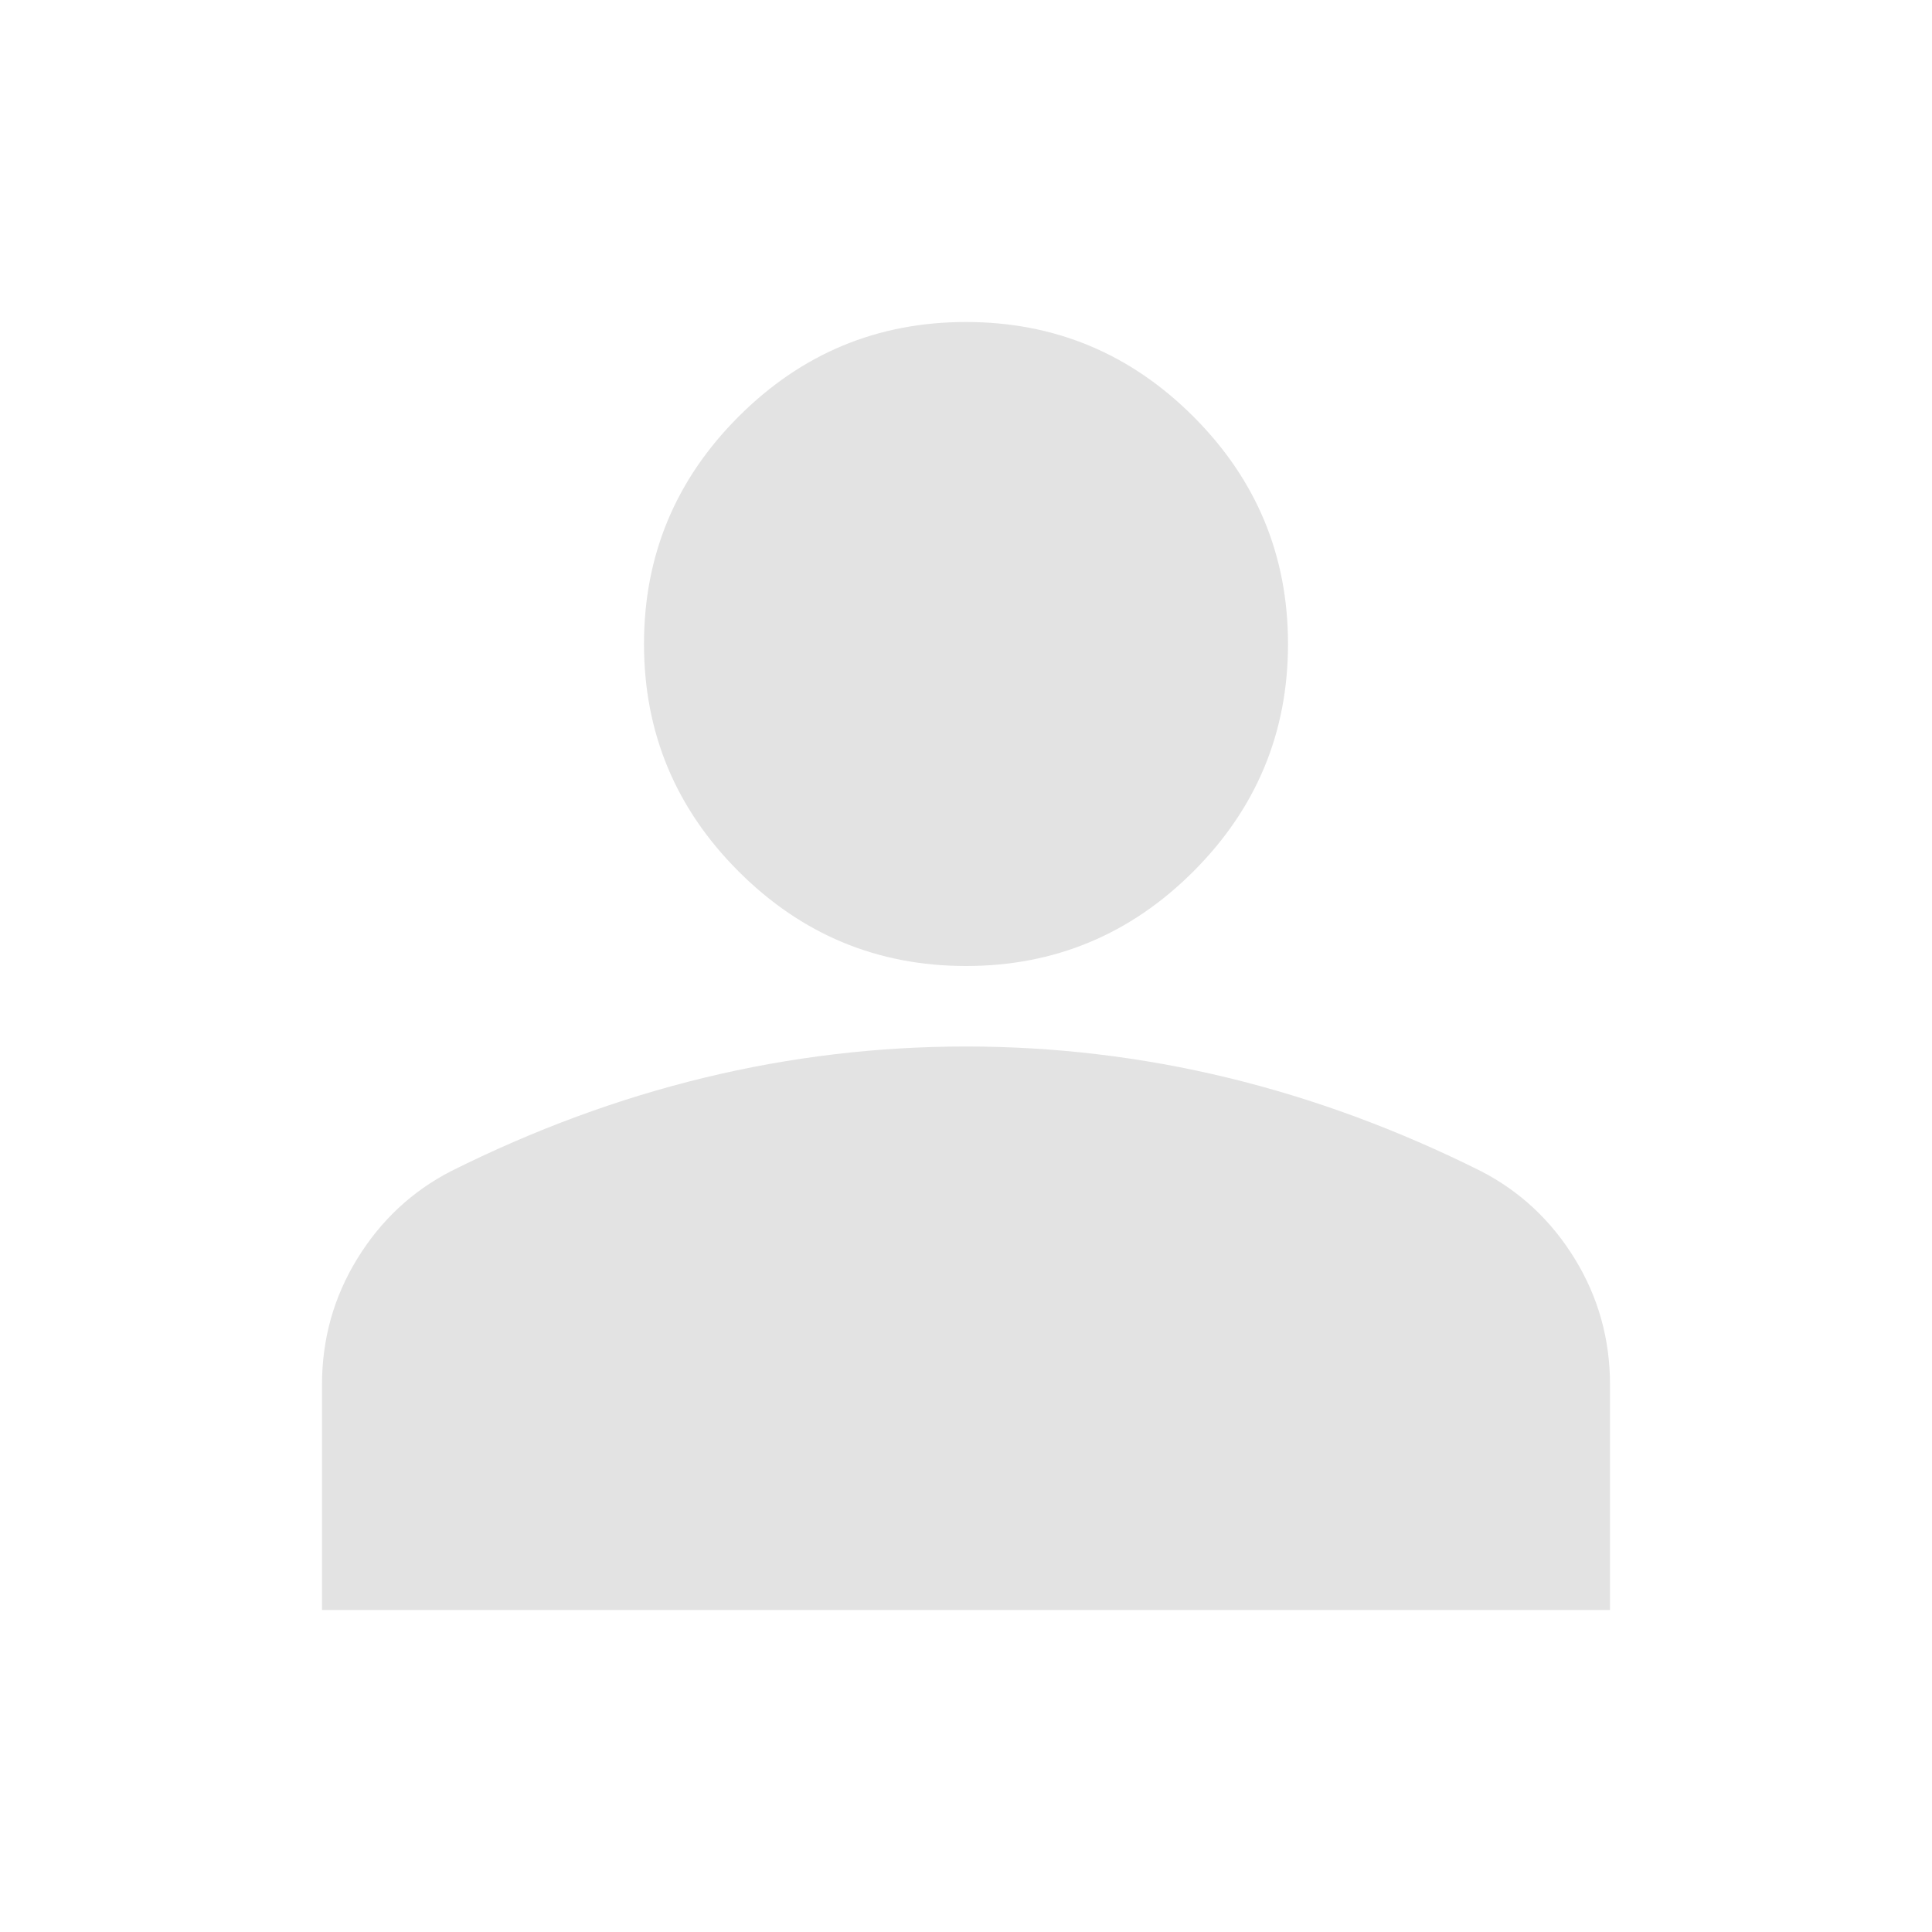
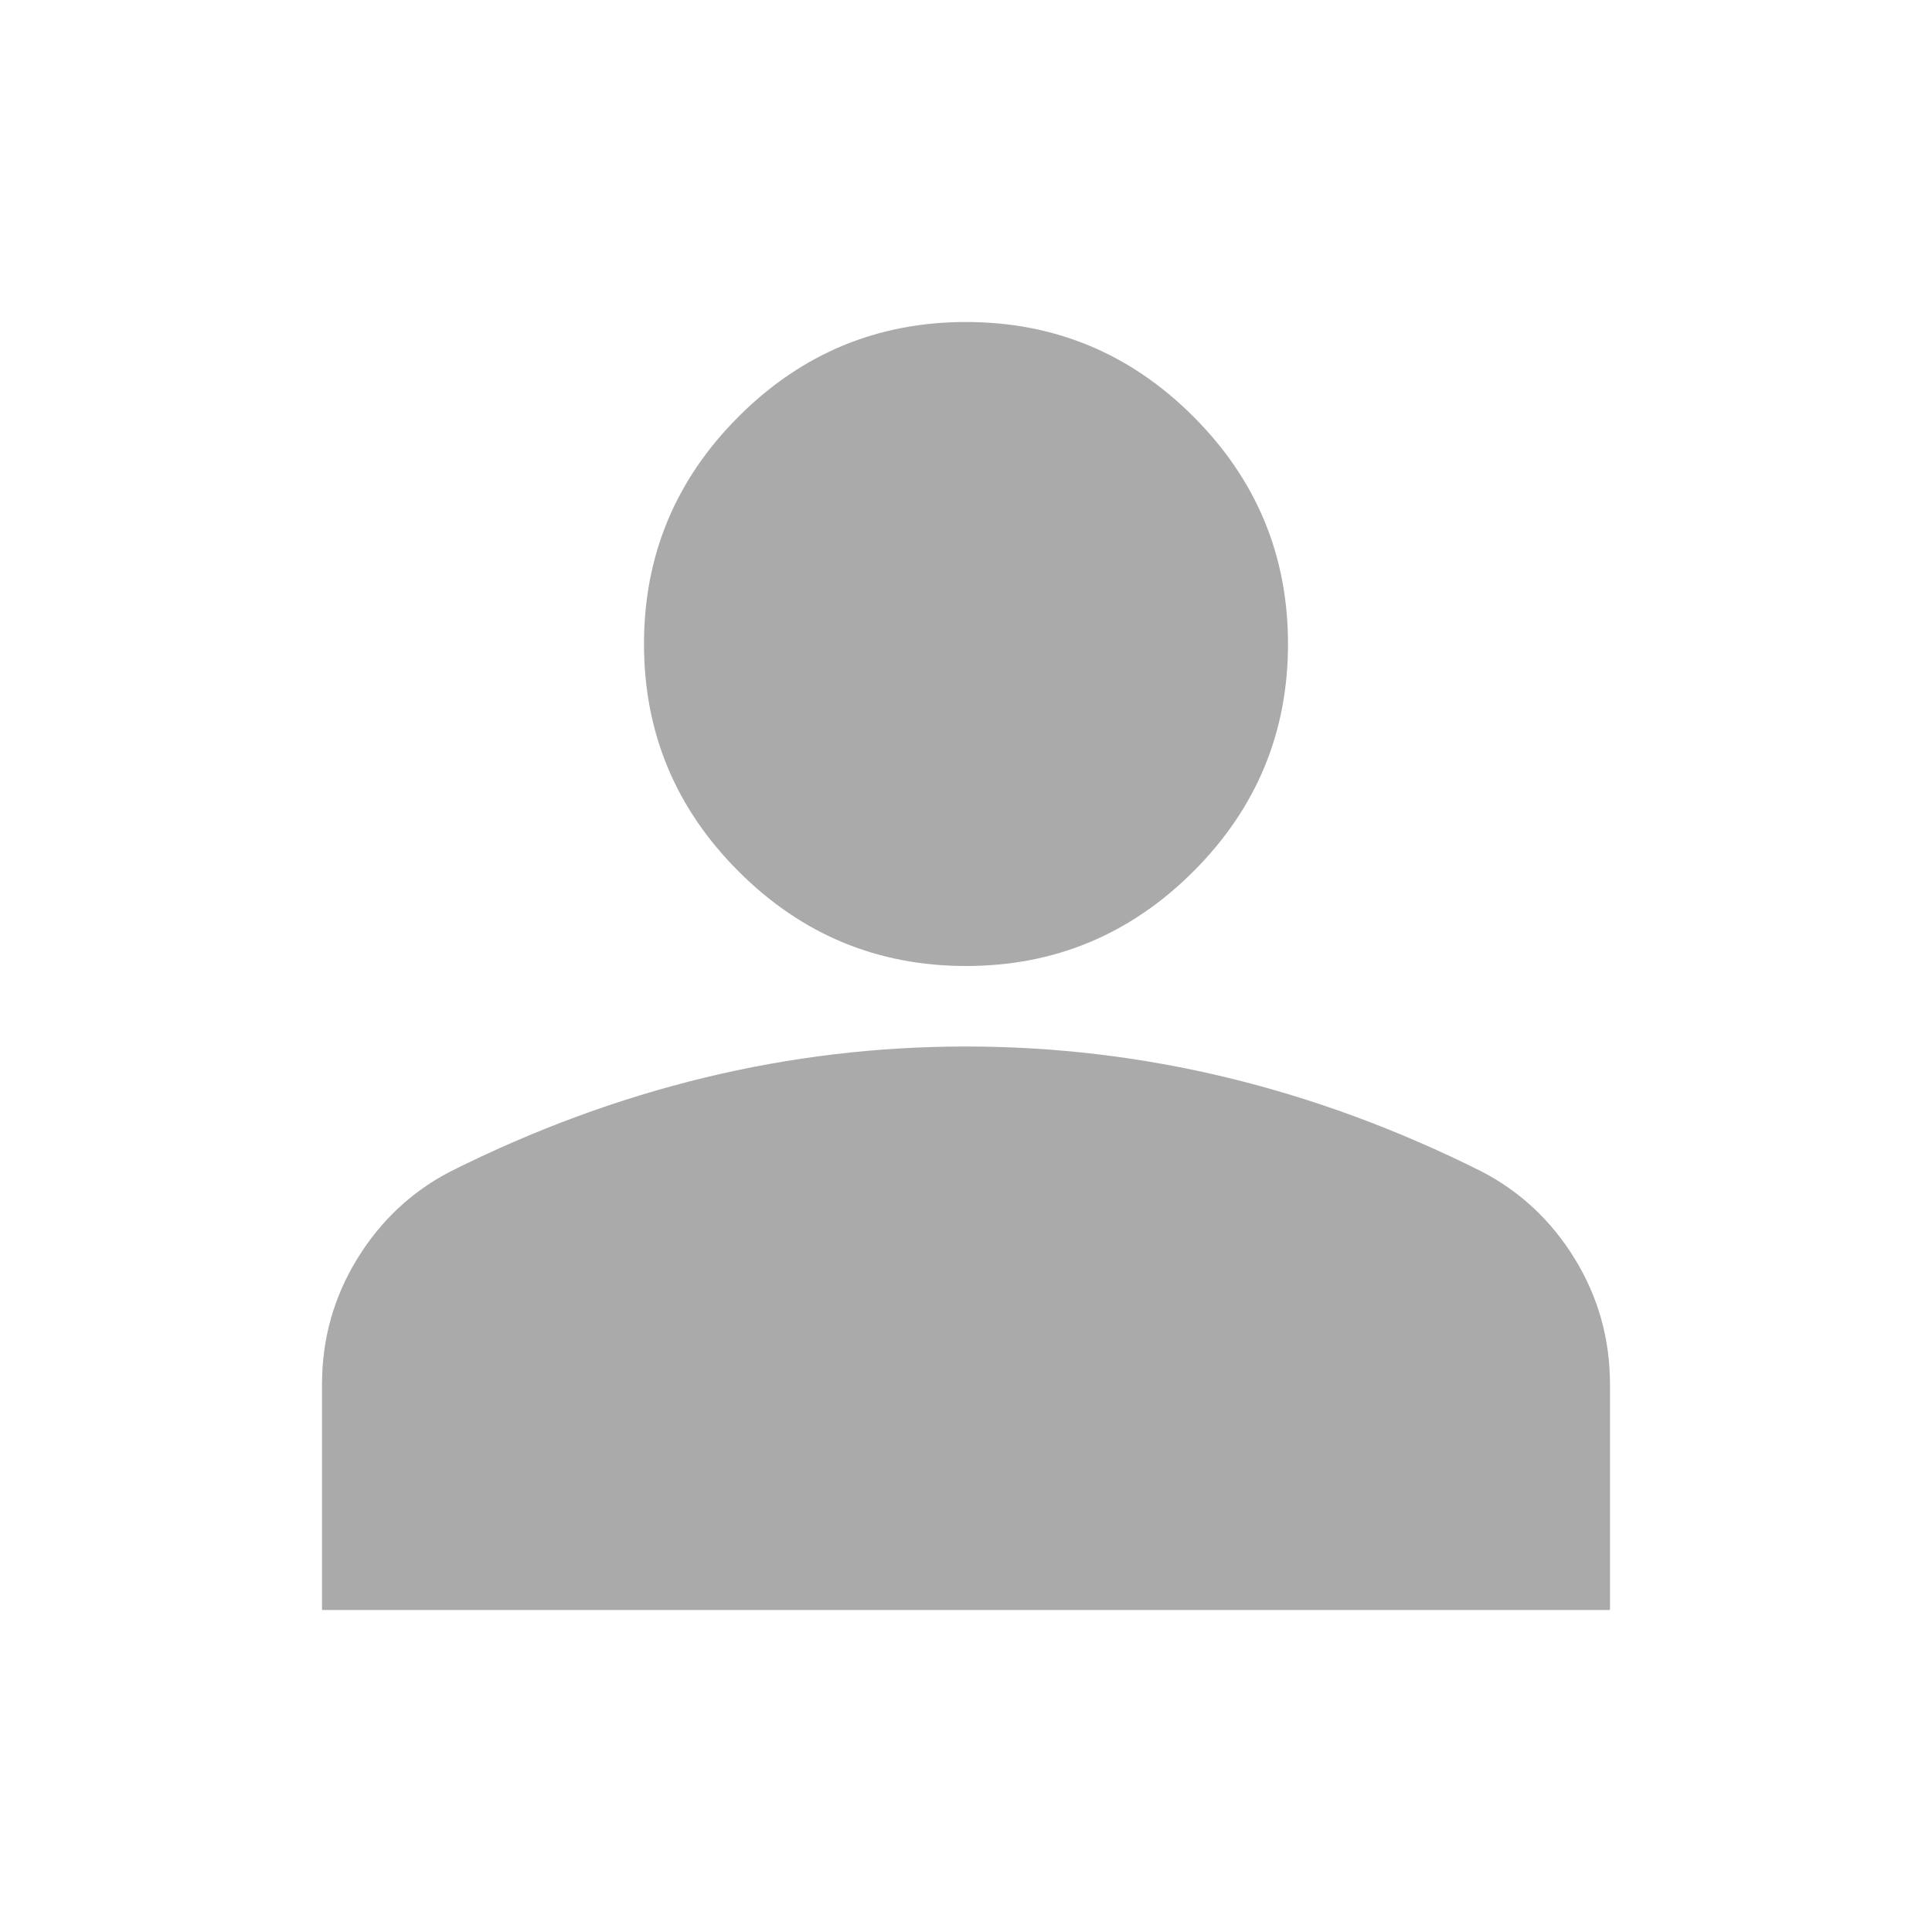
- <svg xmlns="http://www.w3.org/2000/svg" height="24px" viewBox="0 -960 960 960" width="24px" fill="#e3e3e3">
+ <svg xmlns="http://www.w3.org/2000/svg" height="24px" viewBox="0 -960 960 960" width="24px" fill="#aaaaaa">
  <path d="M480-480q-66 0-113-47t-47-113q0-66 47-113t113-47q66 0 113 47t47 113q0 66-47 113t-113 47ZM160-160v-112q0-34 17.5-62.5T224-378q62-31 126-46.5T480-440q66 0 130 15.5T736-378q29 15 46.5 43.5T800-272v112H160Z" />
</svg>
